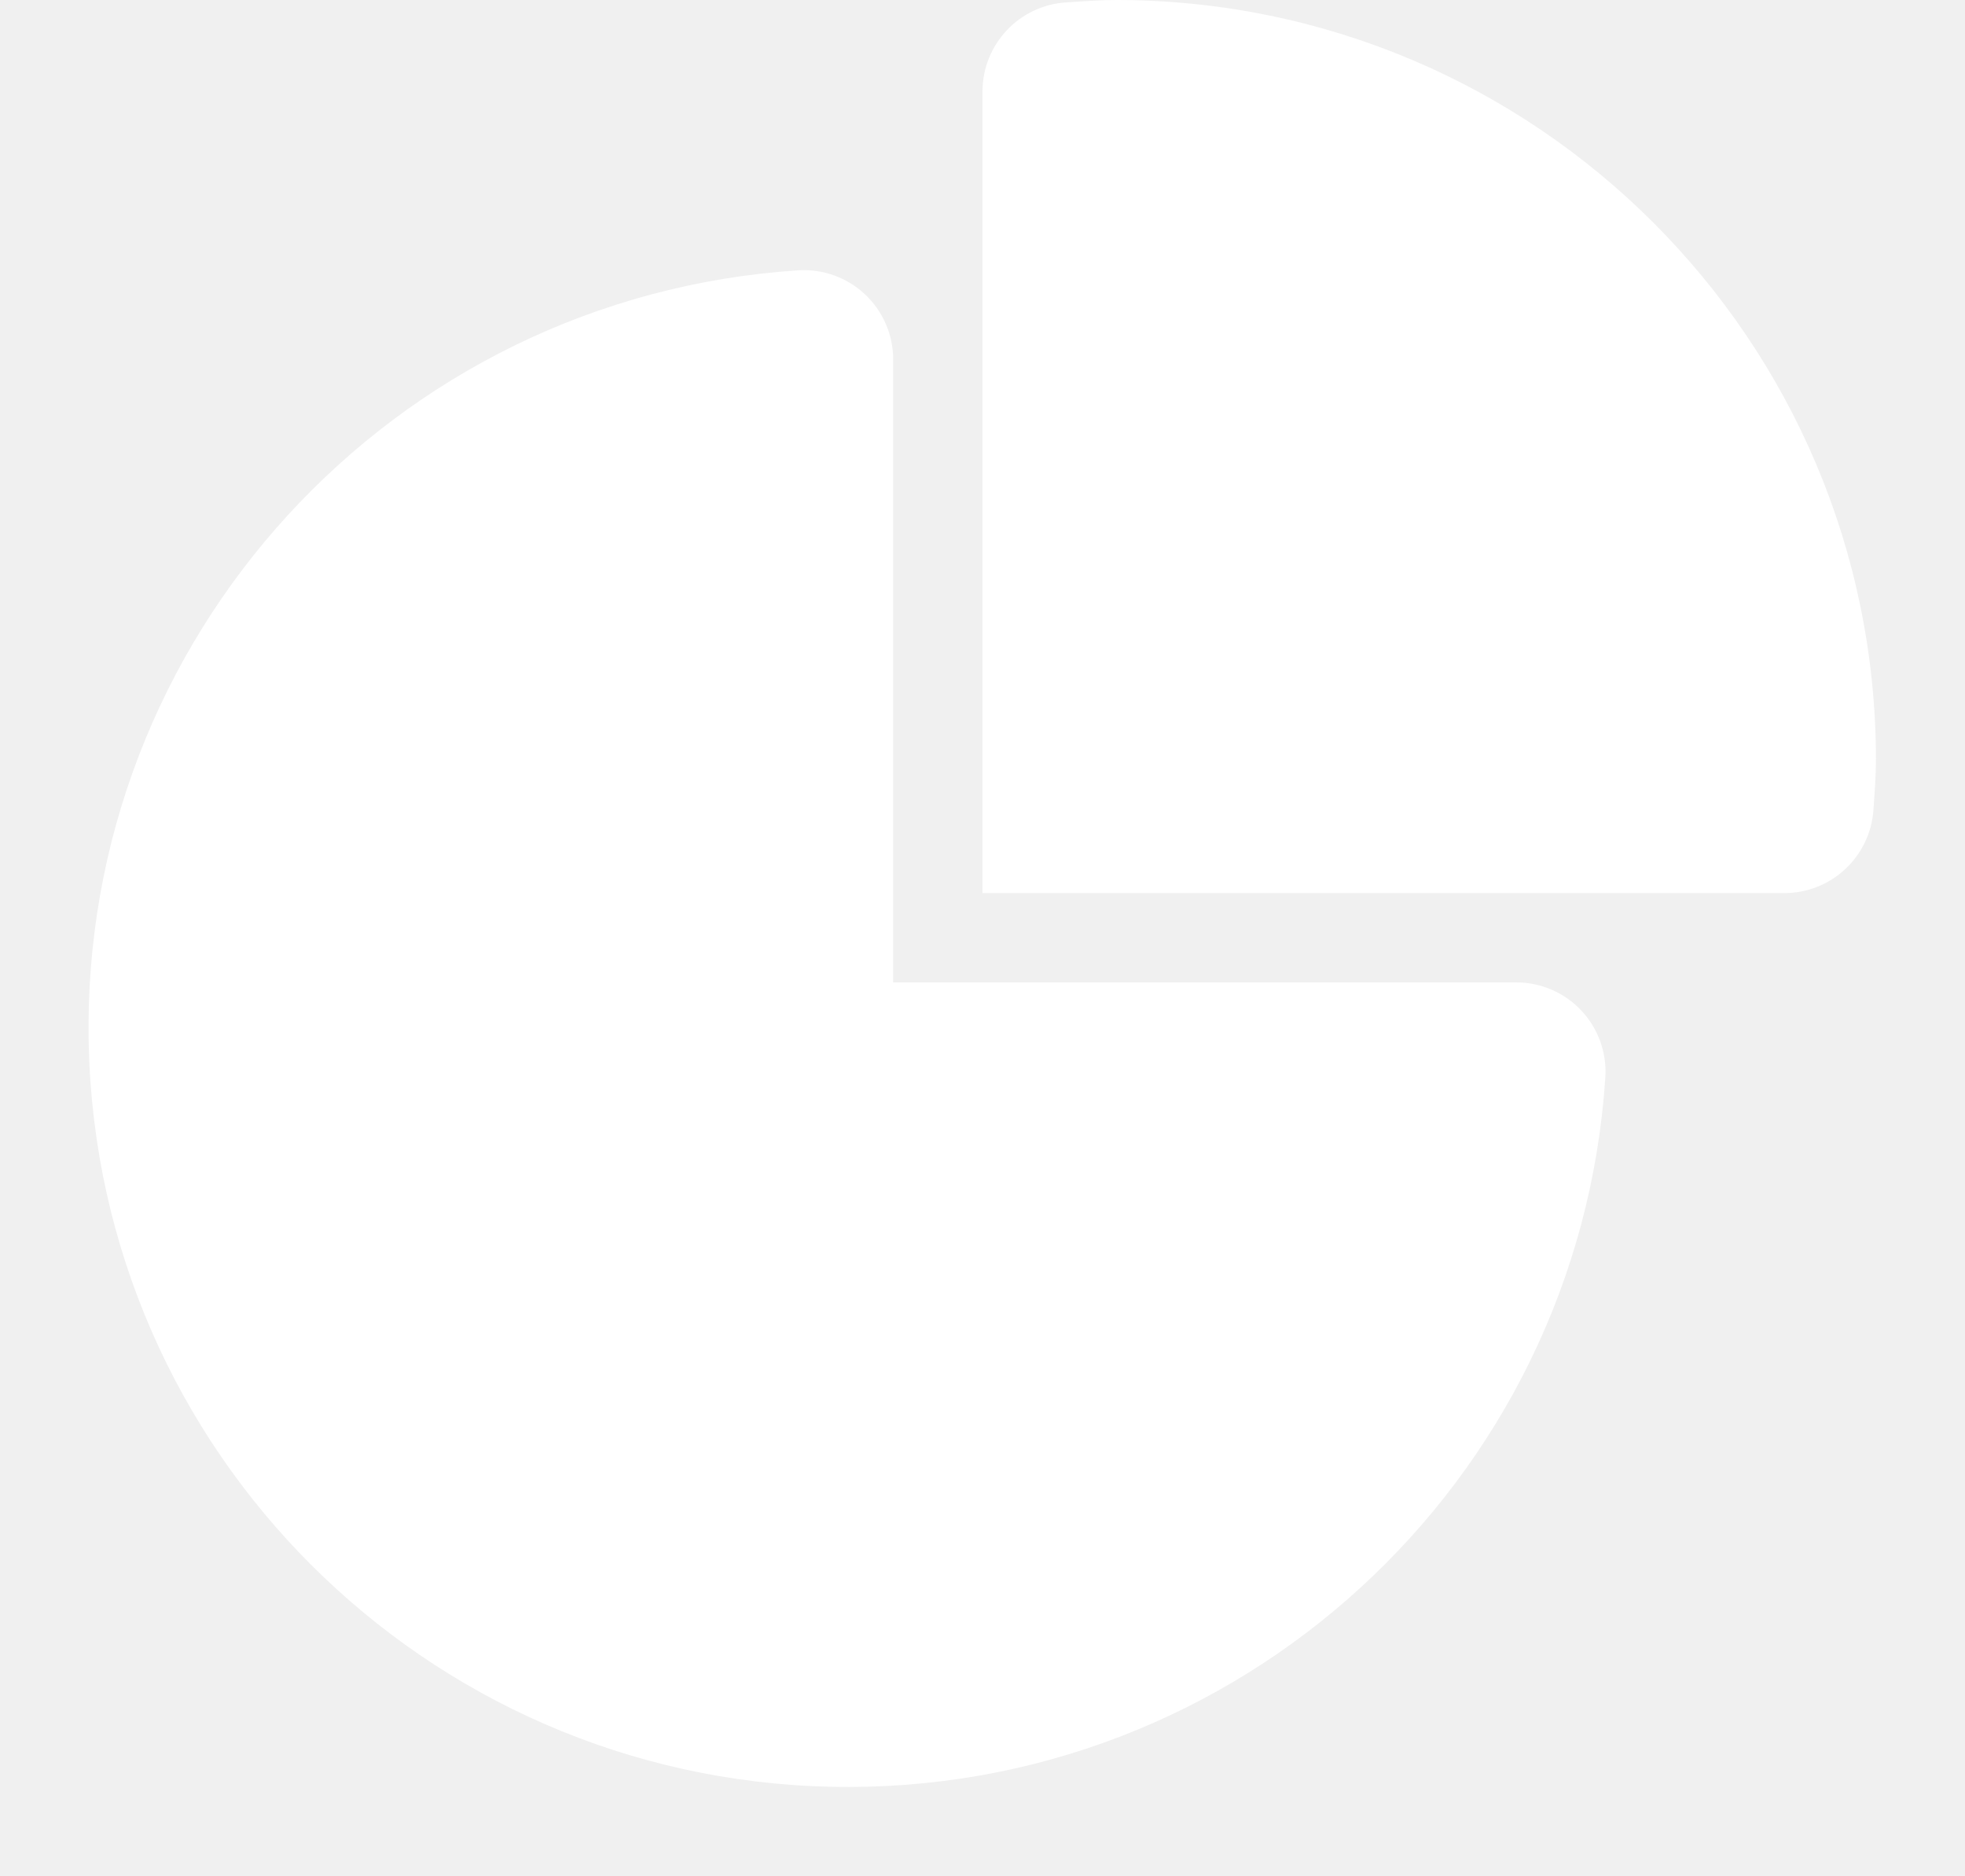
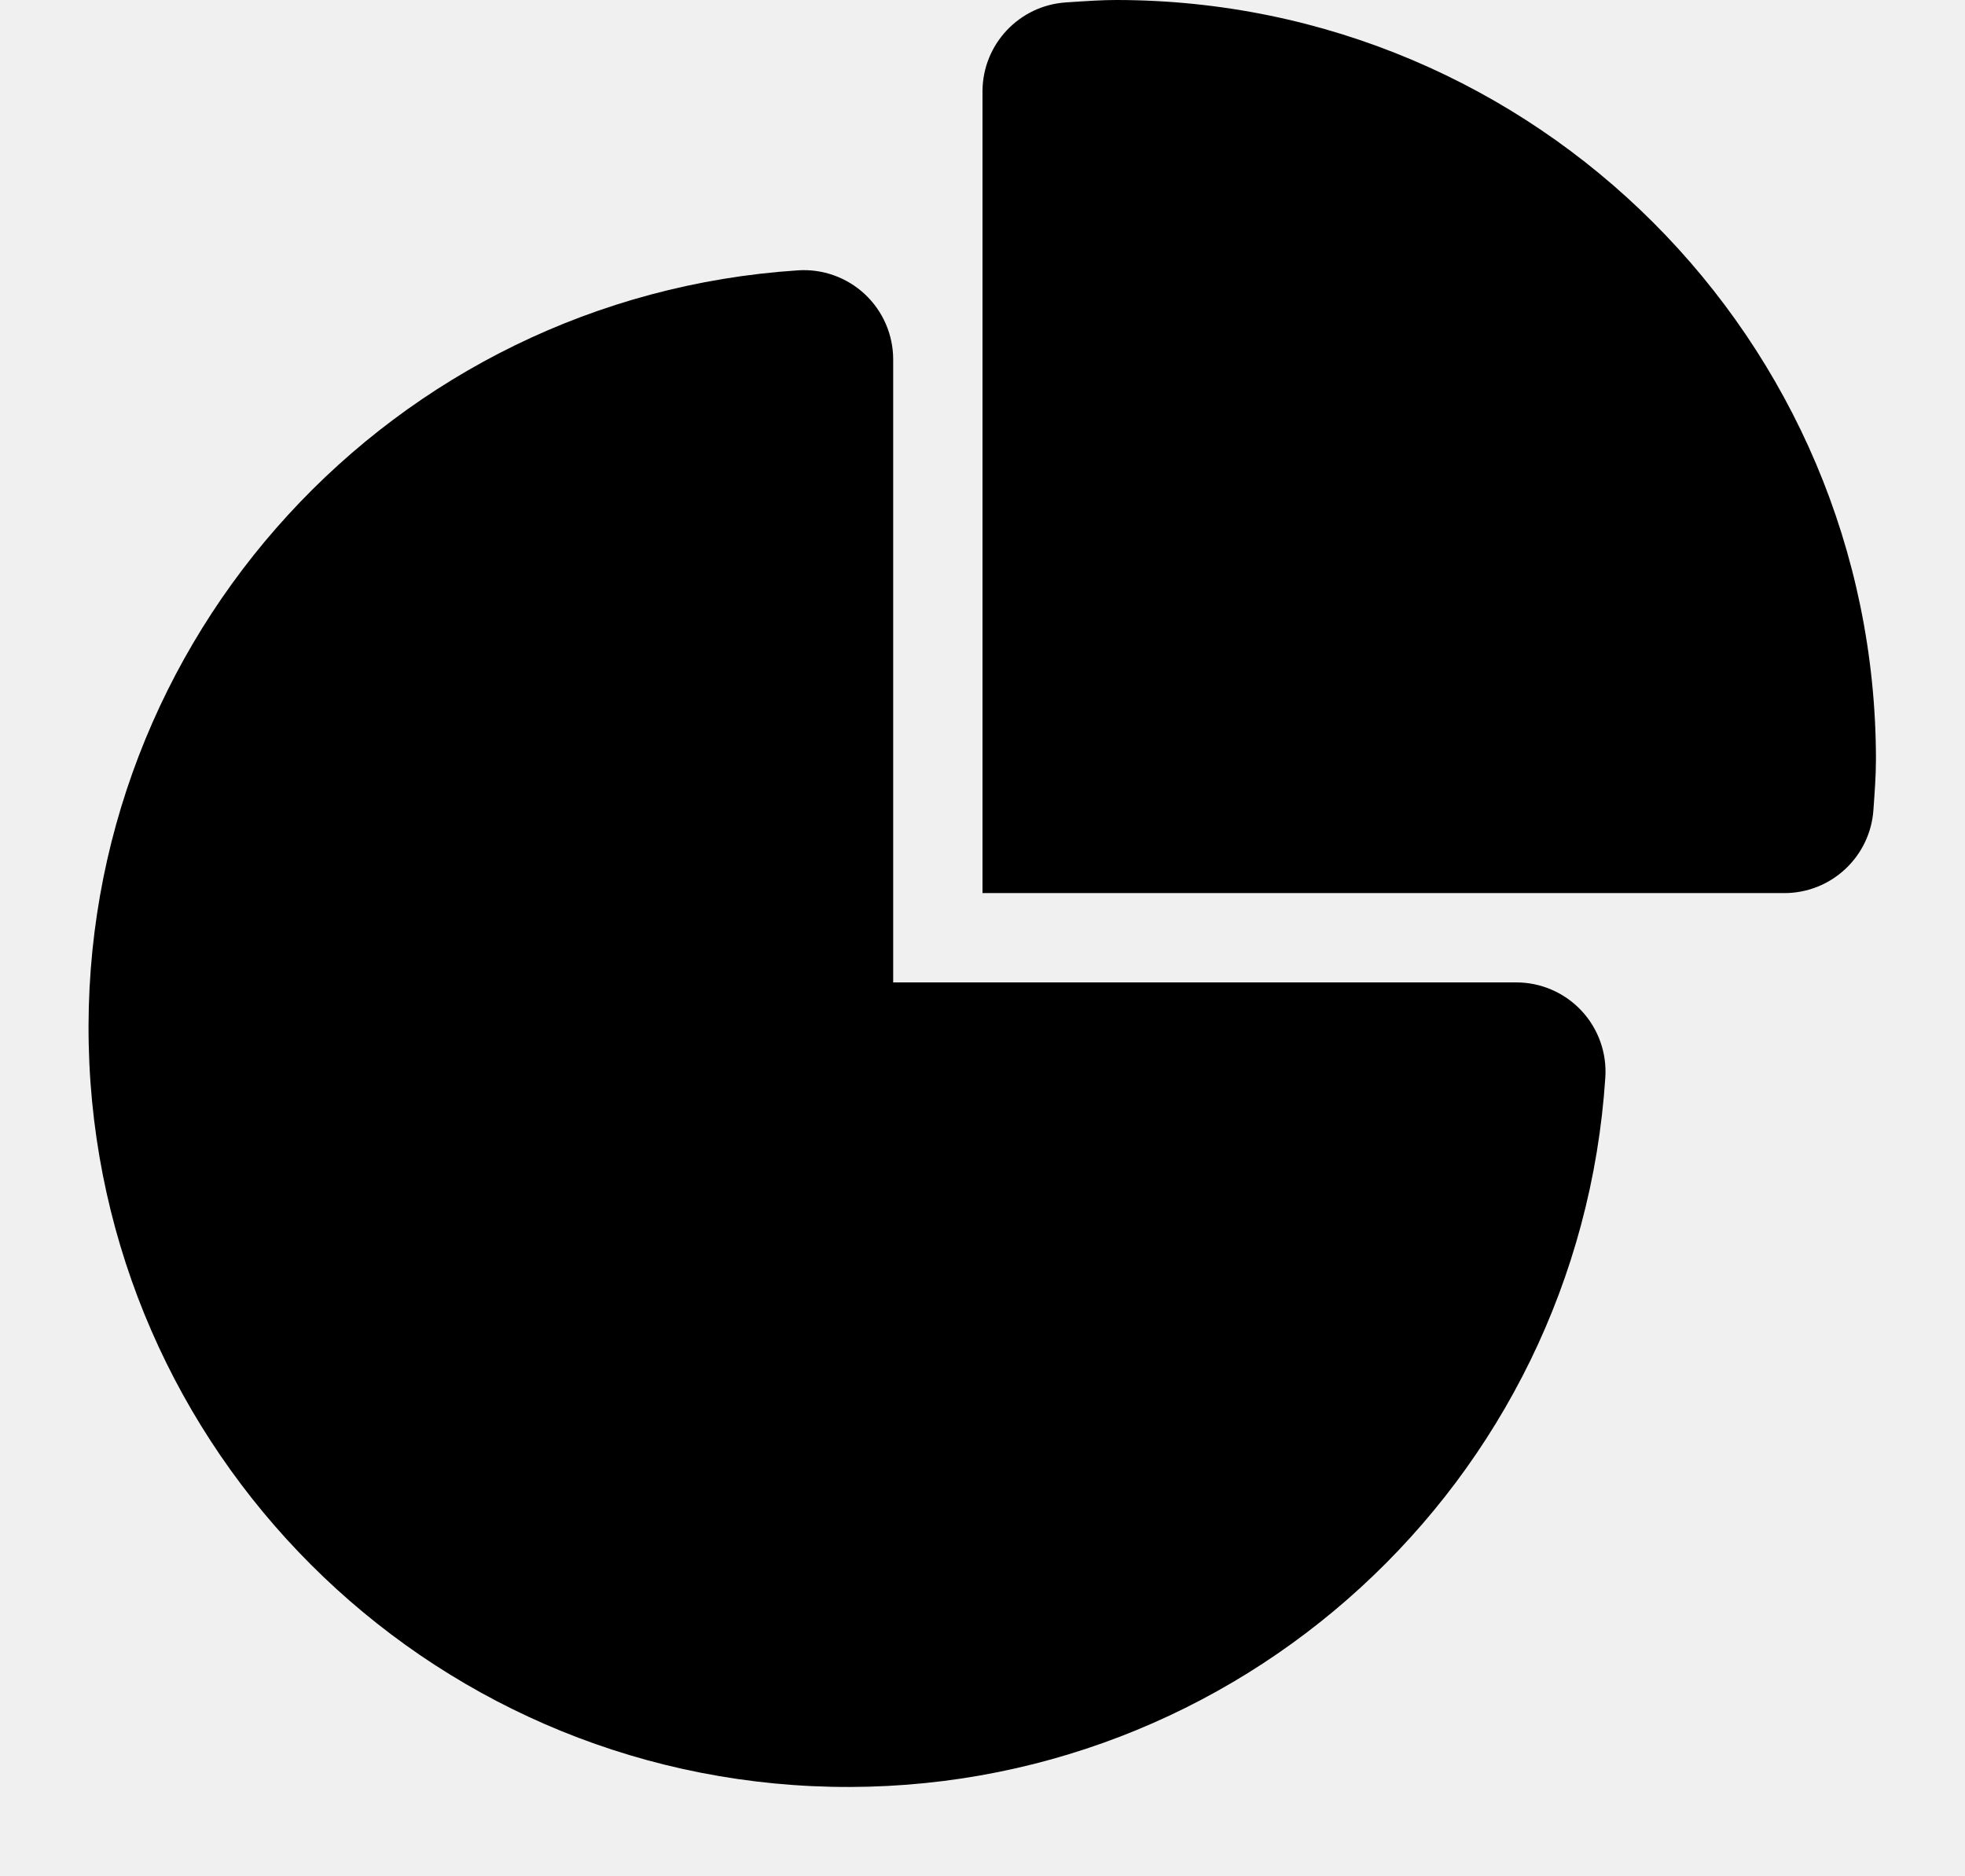
- <svg xmlns="http://www.w3.org/2000/svg" fill="white" viewBox="0 0 22 21">
+ <svg xmlns="http://www.w3.org/2000/svg" fill="currentColor" viewBox="0 0 22 21">
  <path d="M16.975 11H10V4.025a1 1 0 0 0-1.066-.998 8.5 8.5 0 1 0 9.039 9.039.999.999 0 0 0-1-1.066h.002Z" />
  <path d="M12.5 0c-.157 0-.311.01-.565.027A1 1 0 0 0 11 1.02V10h8.975a1 1 0 0 0 1-.935c.013-.188.028-.374.028-.565A8.51 8.51 0 0 0 12.5 0Z" />
</svg>
